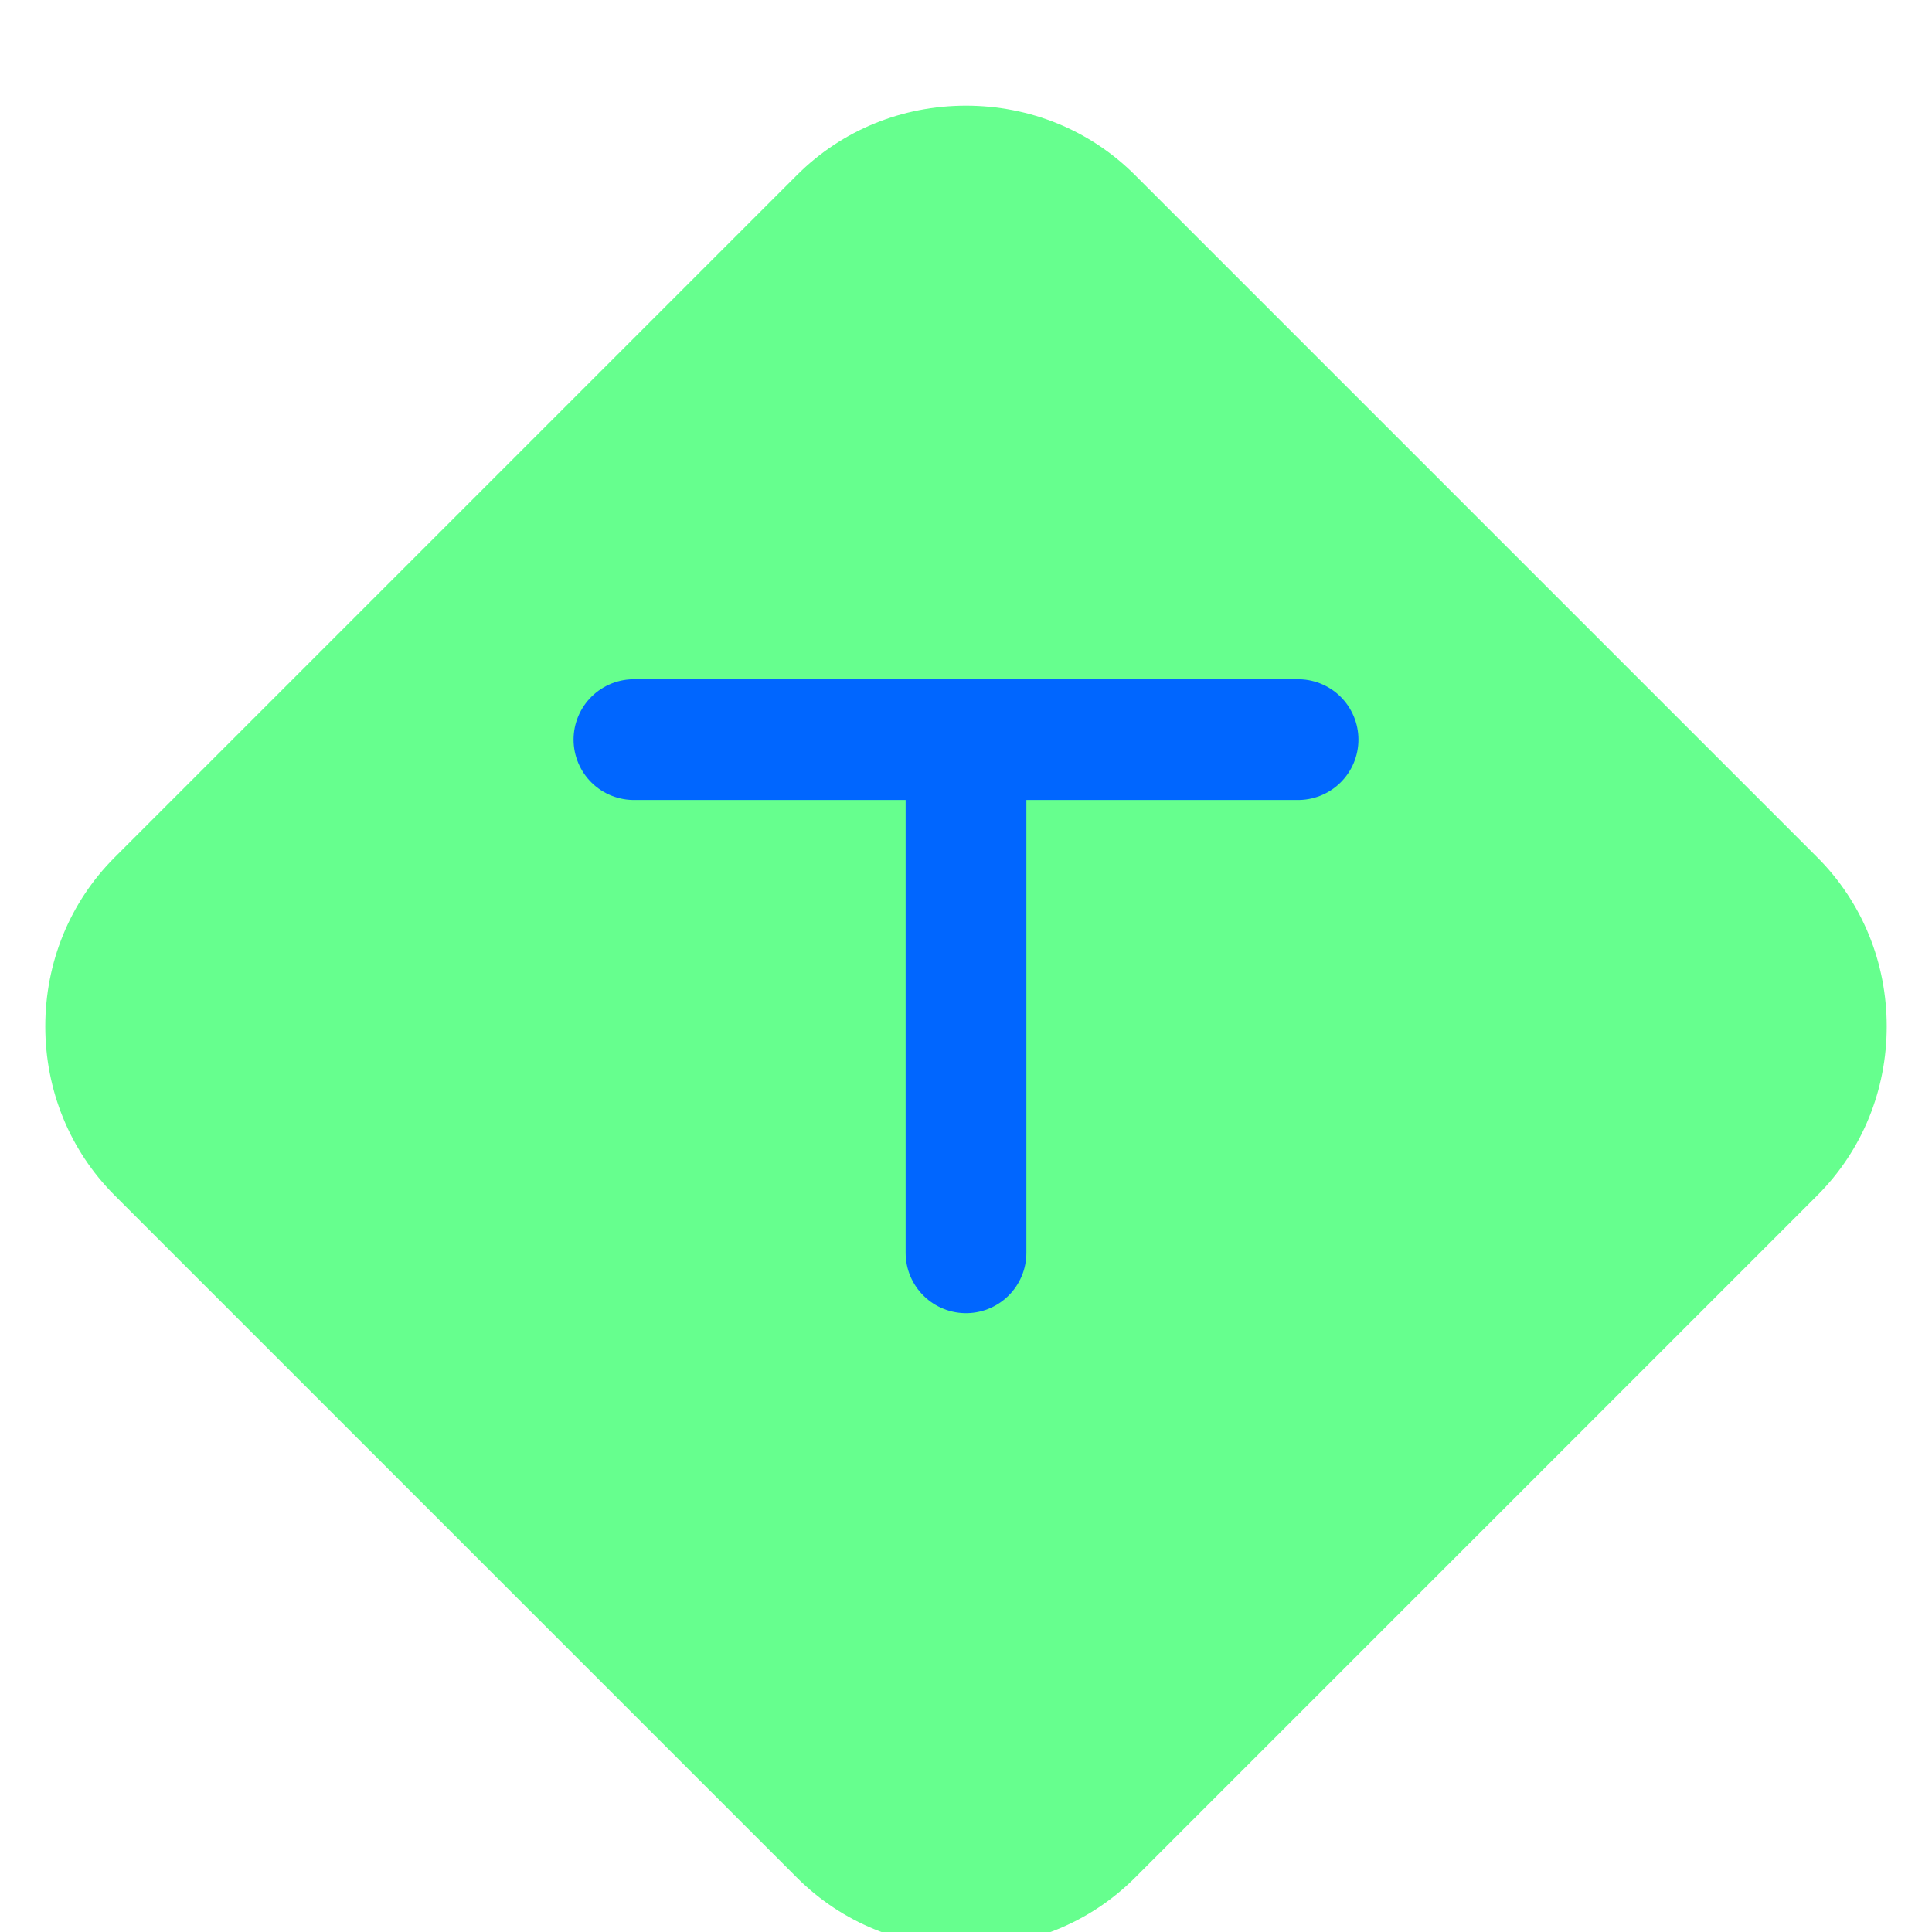
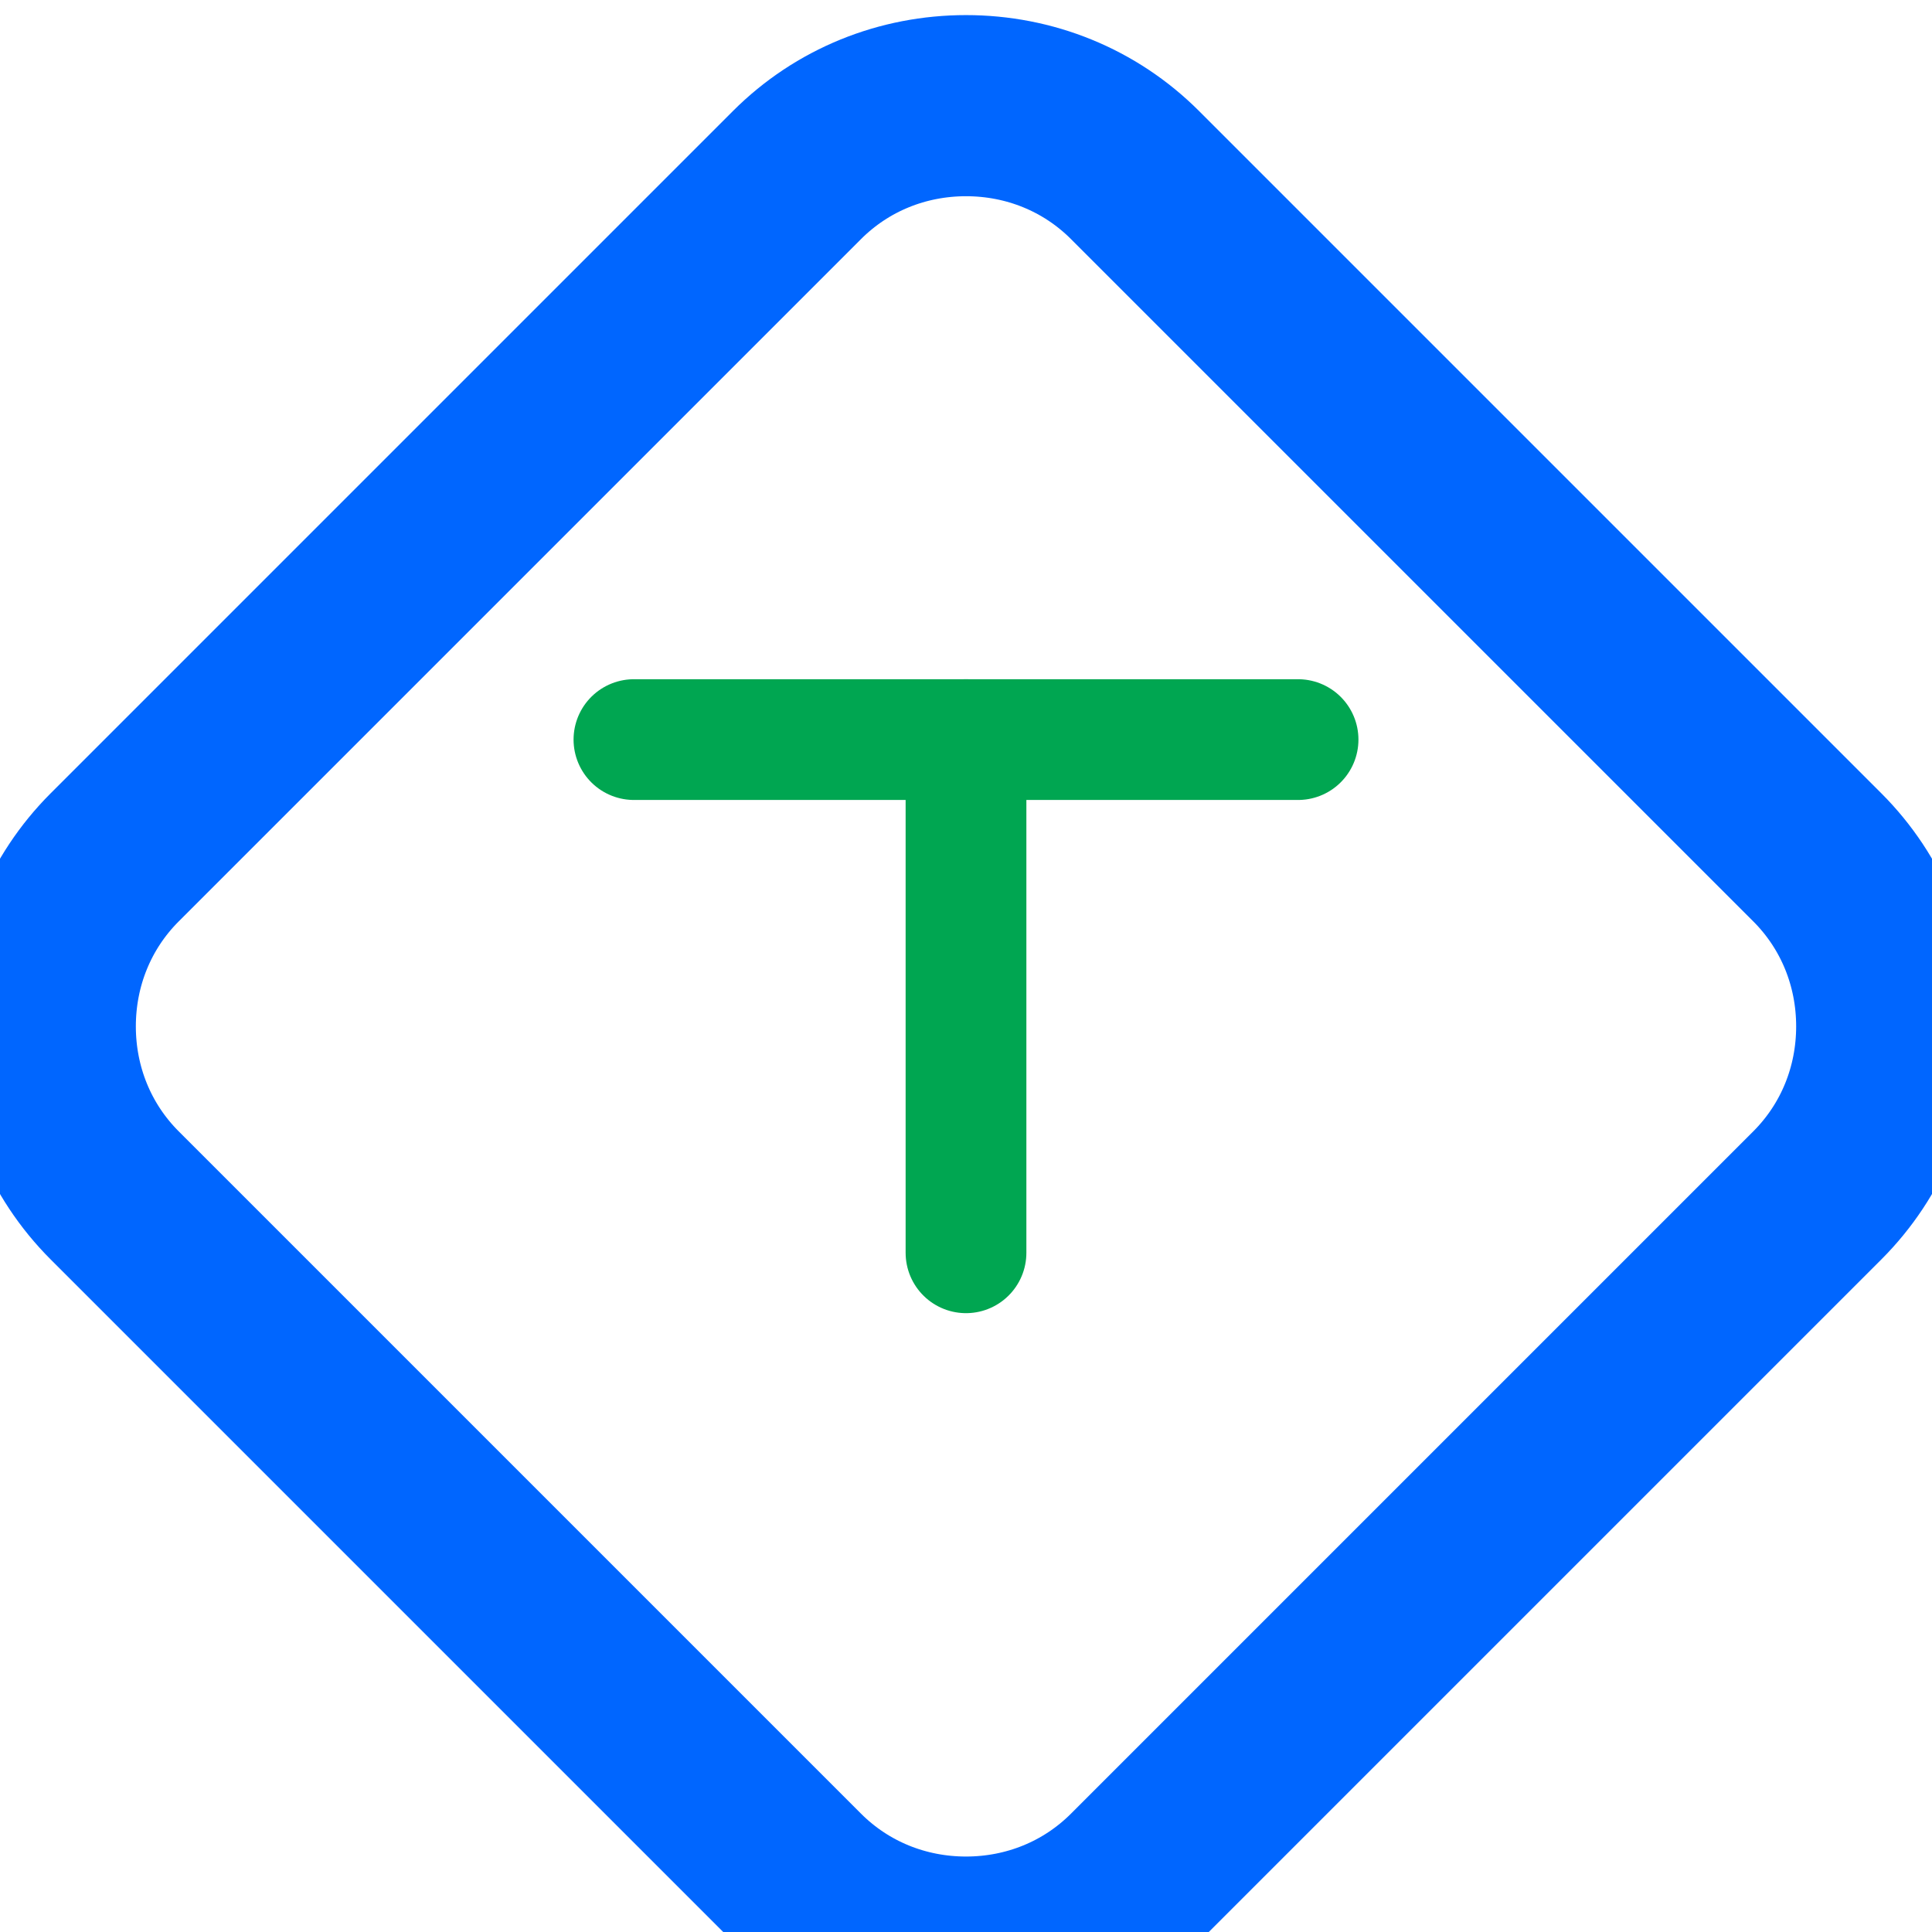
<svg xmlns="http://www.w3.org/2000/svg" viewBox="0 0 64 64" role="img" aria-label="TechnoStore">
-   <path d="M32 3.5c2.1 0 4.1.8 5.6 2.3l22.6 22.6c1.5 1.5 2.3 3.5 2.3 5.6s-.8 4.1-2.3 5.6L37.6 62.2c-1.5 1.5-3.5 2.3-5.6 2.3s-4.1-.8-5.6-2.3L3.8 39.6C2.3 38.1 1.5 36.1 1.5 34s.8-4.1 2.3-5.6L26.4 5.8C27.9 4.3 29.9 3.5 32 3.5Z" fill="#66FF8E" />
-   <g fill="none" stroke="#0066FF" stroke-width="4" stroke-linecap="round" stroke-linejoin="round">
+   <path d="M32 3.5c2.1 0 4.1.8 5.6 2.3l22.6 22.6c1.5 1.5 2.3 3.5 2.3 5.6s-.8 4.1-2.3 5.6L37.6 62.2c-1.5 1.5-3.5 2.3-5.6 2.3s-4.1-.8-5.6-2.3L3.8 39.6C2.3 38.1 1.5 36.1 1.5 34s.8-4.1 2.3-5.6L26.4 5.8C27.9 4.3 29.9 3.5 32 3.5Z" fill="none" stroke="#0066FF" stroke-width="6" stroke-linejoin="round" />
+   <g fill="none" stroke="#00A651" stroke-width="4" stroke-linecap="round" stroke-linejoin="round">
    <path d="M21 24.5h22" />
    <path d="M32 24.5v17" />
  </g>
</svg>
